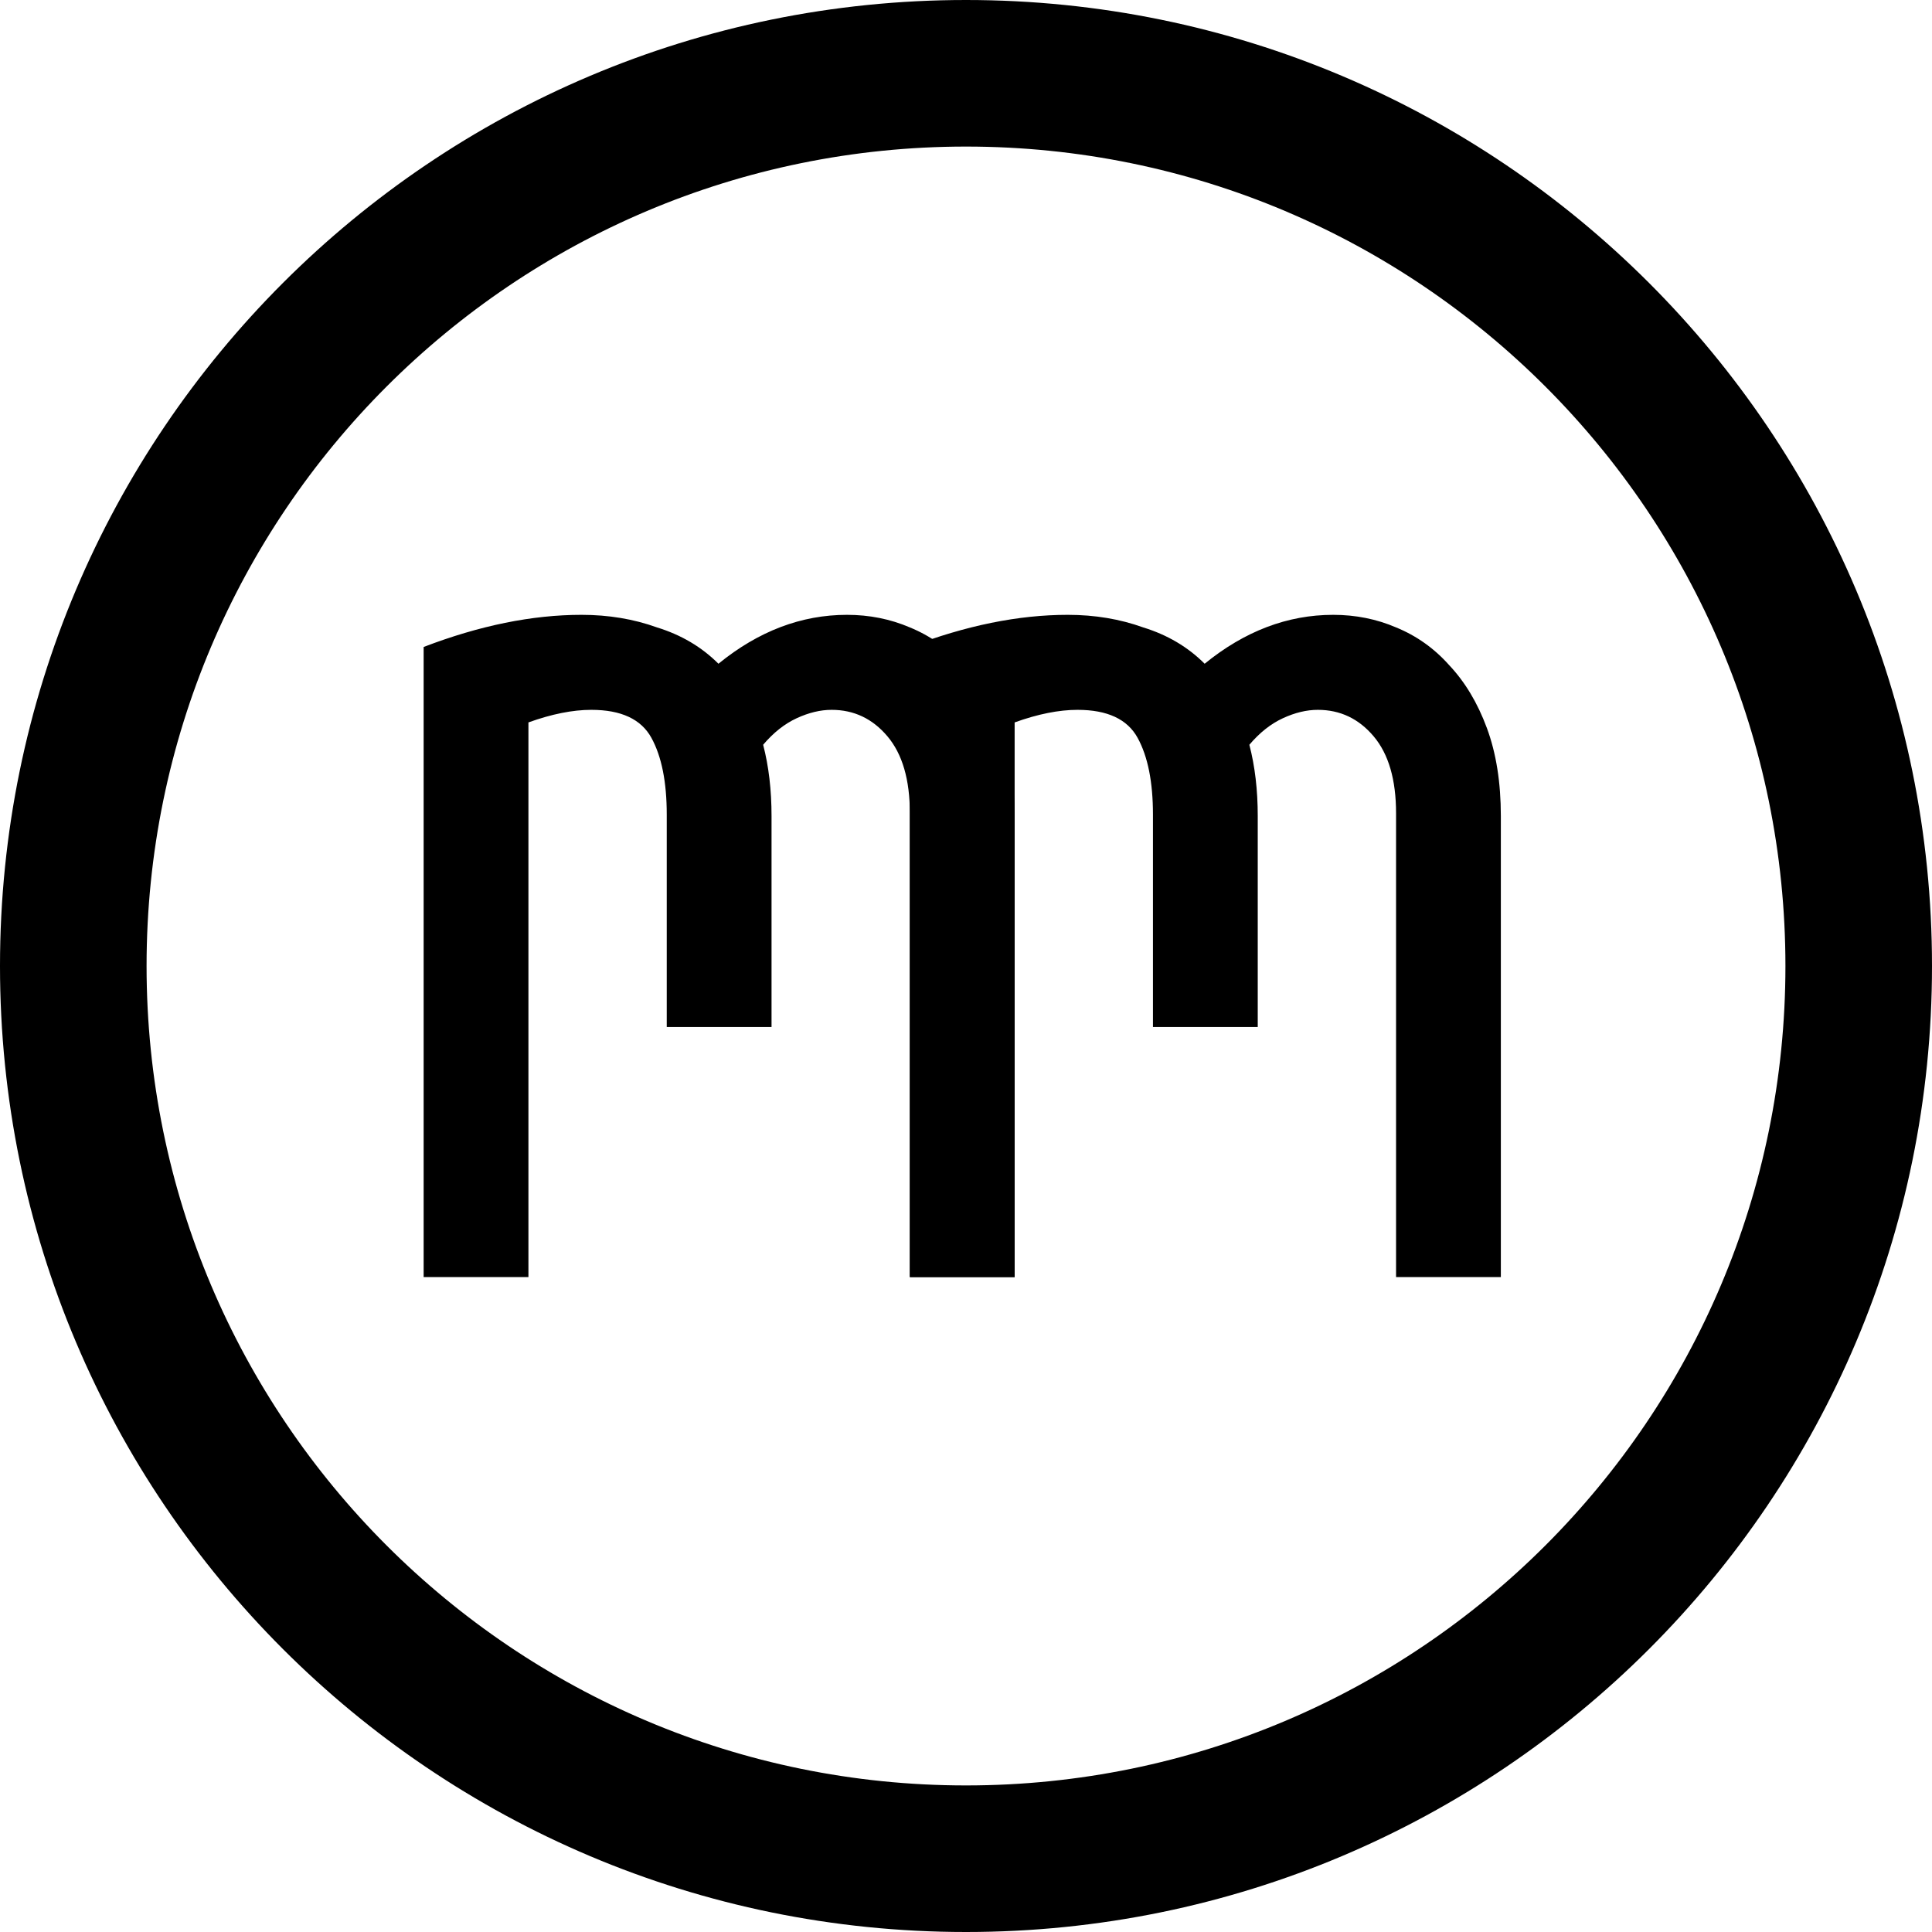
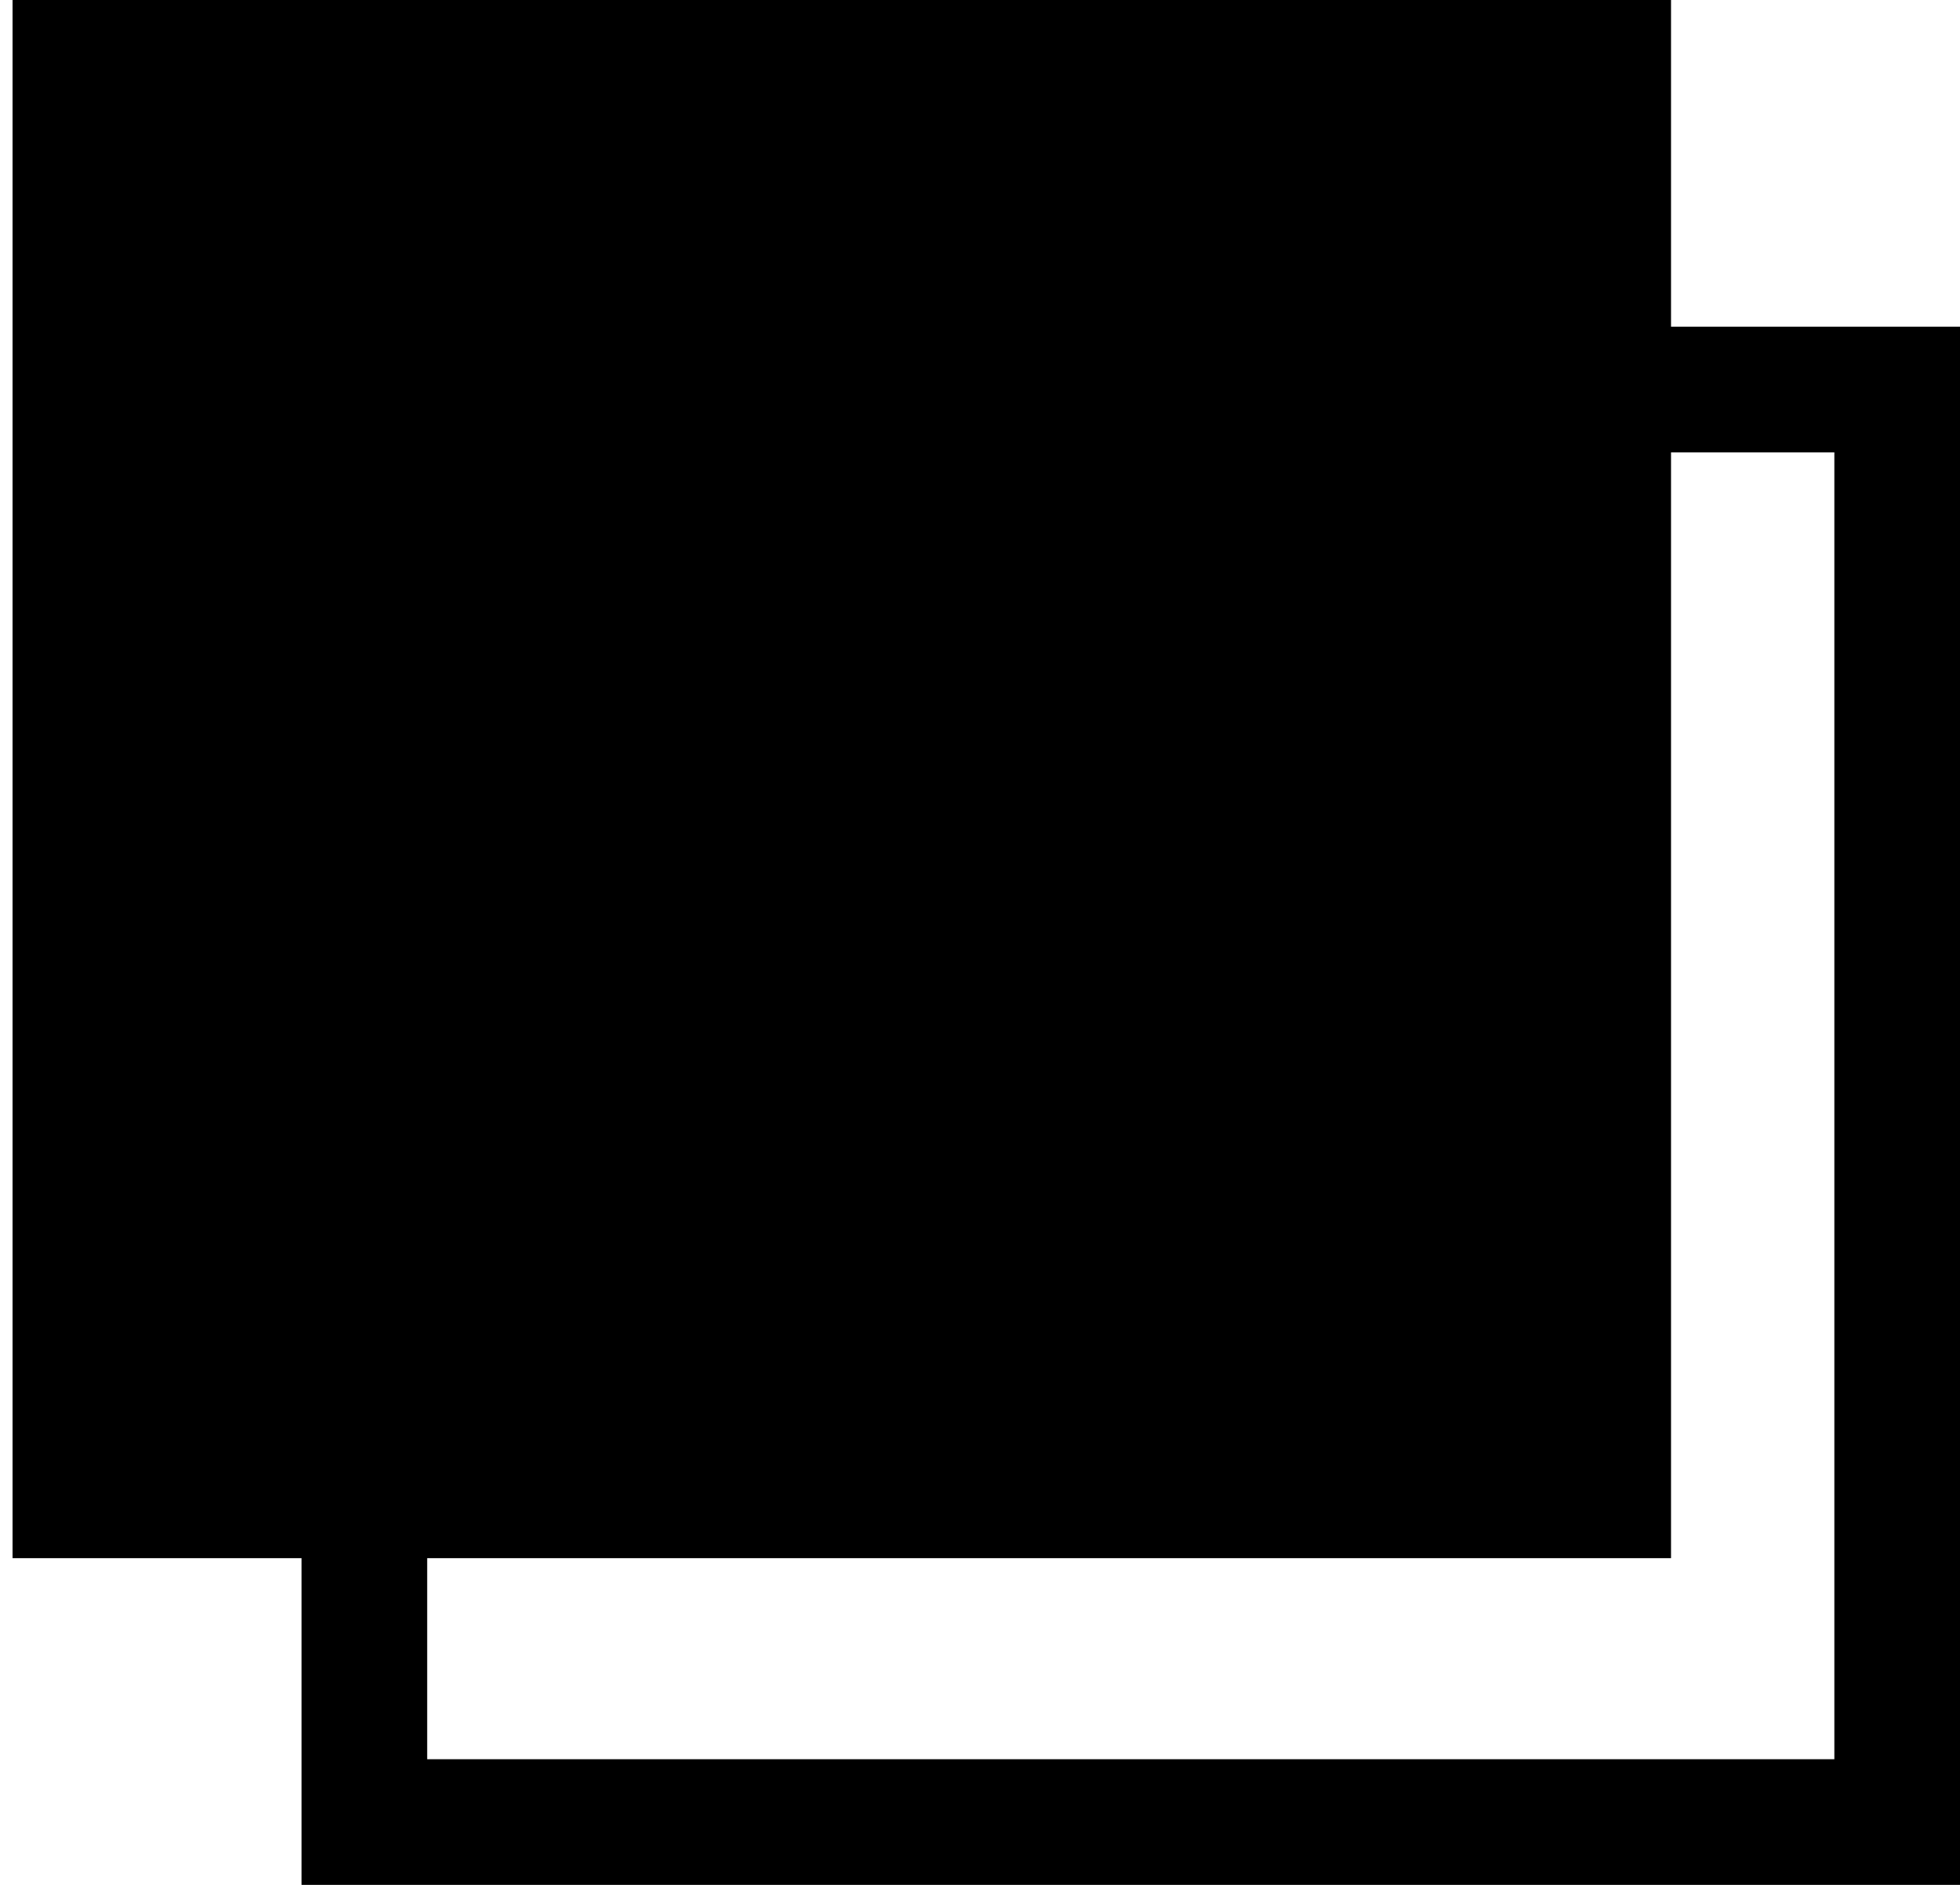
- <svg xmlns="http://www.w3.org/2000/svg" width="177" height="177" viewBox="0 0 177 177" fill="none">
-   <path fill-rule="evenodd" clip-rule="evenodd" d="M88.5 177C137.377 177 177 137.377 177 88.5C177 39.623 137.377 0 88.5 0C39.623 0 0 39.623 0 88.5C0 137.377 39.623 177 88.5 177ZM88.5 163.572C129.961 163.572 163.572 129.961 163.572 88.5C163.572 47.039 129.961 13.428 88.5 13.428C47.039 13.428 13.428 47.039 13.428 88.5C13.428 129.961 47.039 163.572 88.5 163.572Z" fill="black" />
-   <path d="M38.812 59.272C43.932 57.309 48.753 56.328 53.276 56.328C55.751 56.328 58.055 56.712 60.188 57.48C62.407 58.163 64.284 59.272 65.82 60.808C69.489 57.821 73.415 56.328 77.596 56.328C79.644 56.328 81.564 56.712 83.356 57.48C85.233 58.248 86.855 59.4 88.22 60.936C89.671 62.472 90.823 64.392 91.676 66.696C92.529 69 92.956 71.688 92.956 74.76V117H83.356V74.504C83.356 71.432 82.673 69.085 81.308 67.464C79.943 65.843 78.236 65.032 76.188 65.032C75.164 65.032 74.097 65.288 72.988 65.8C71.879 66.312 70.855 67.123 69.916 68.232C70.428 70.195 70.684 72.371 70.684 74.76V94.088H61.084V74.632C61.084 71.645 60.615 69.299 59.676 67.592C58.737 65.885 56.903 65.032 54.172 65.032C52.465 65.032 50.545 65.416 48.412 66.184V117H38.812V59.272Z" fill="black" />
-   <path d="M83.356 59.272C88.476 57.309 93.297 56.328 97.82 56.328C100.295 56.328 102.599 56.712 104.732 57.48C106.951 58.163 108.828 59.272 110.364 60.808C114.033 57.821 117.959 56.328 122.14 56.328C124.188 56.328 126.108 56.712 127.9 57.48C129.777 58.248 131.399 59.4 132.764 60.936C134.215 62.472 135.367 64.392 136.22 66.696C137.073 69 137.5 71.688 137.5 74.76V95.88V117H127.9V74.504C127.9 71.432 127.217 69.085 125.852 67.464C124.487 65.843 122.78 65.032 120.732 65.032C119.708 65.032 118.641 65.288 117.532 65.8C116.423 66.312 115.399 67.123 114.46 68.232C114.972 70.195 115.228 72.371 115.228 74.76V94.088H105.628V74.632C105.628 71.645 105.159 69.299 104.22 67.592C103.281 65.885 101.447 65.032 98.716 65.032C97.009 65.032 95.089 65.416 92.956 66.184V117H83.356L83.356 59.272Z" fill="black" />
+ <svg xmlns="http://www.w3.org/2000/svg" width="78" height="75" viewBox="0 0 78 75" fill="none">
+   <path d="M3 2.5H64V59.5H3V2.5Z" fill="black" stroke="black" stroke-width="5" />
+   <rect x="14.5" y="15.5" width="61" height="57" stroke="black" stroke-width="5" />
</svg>
